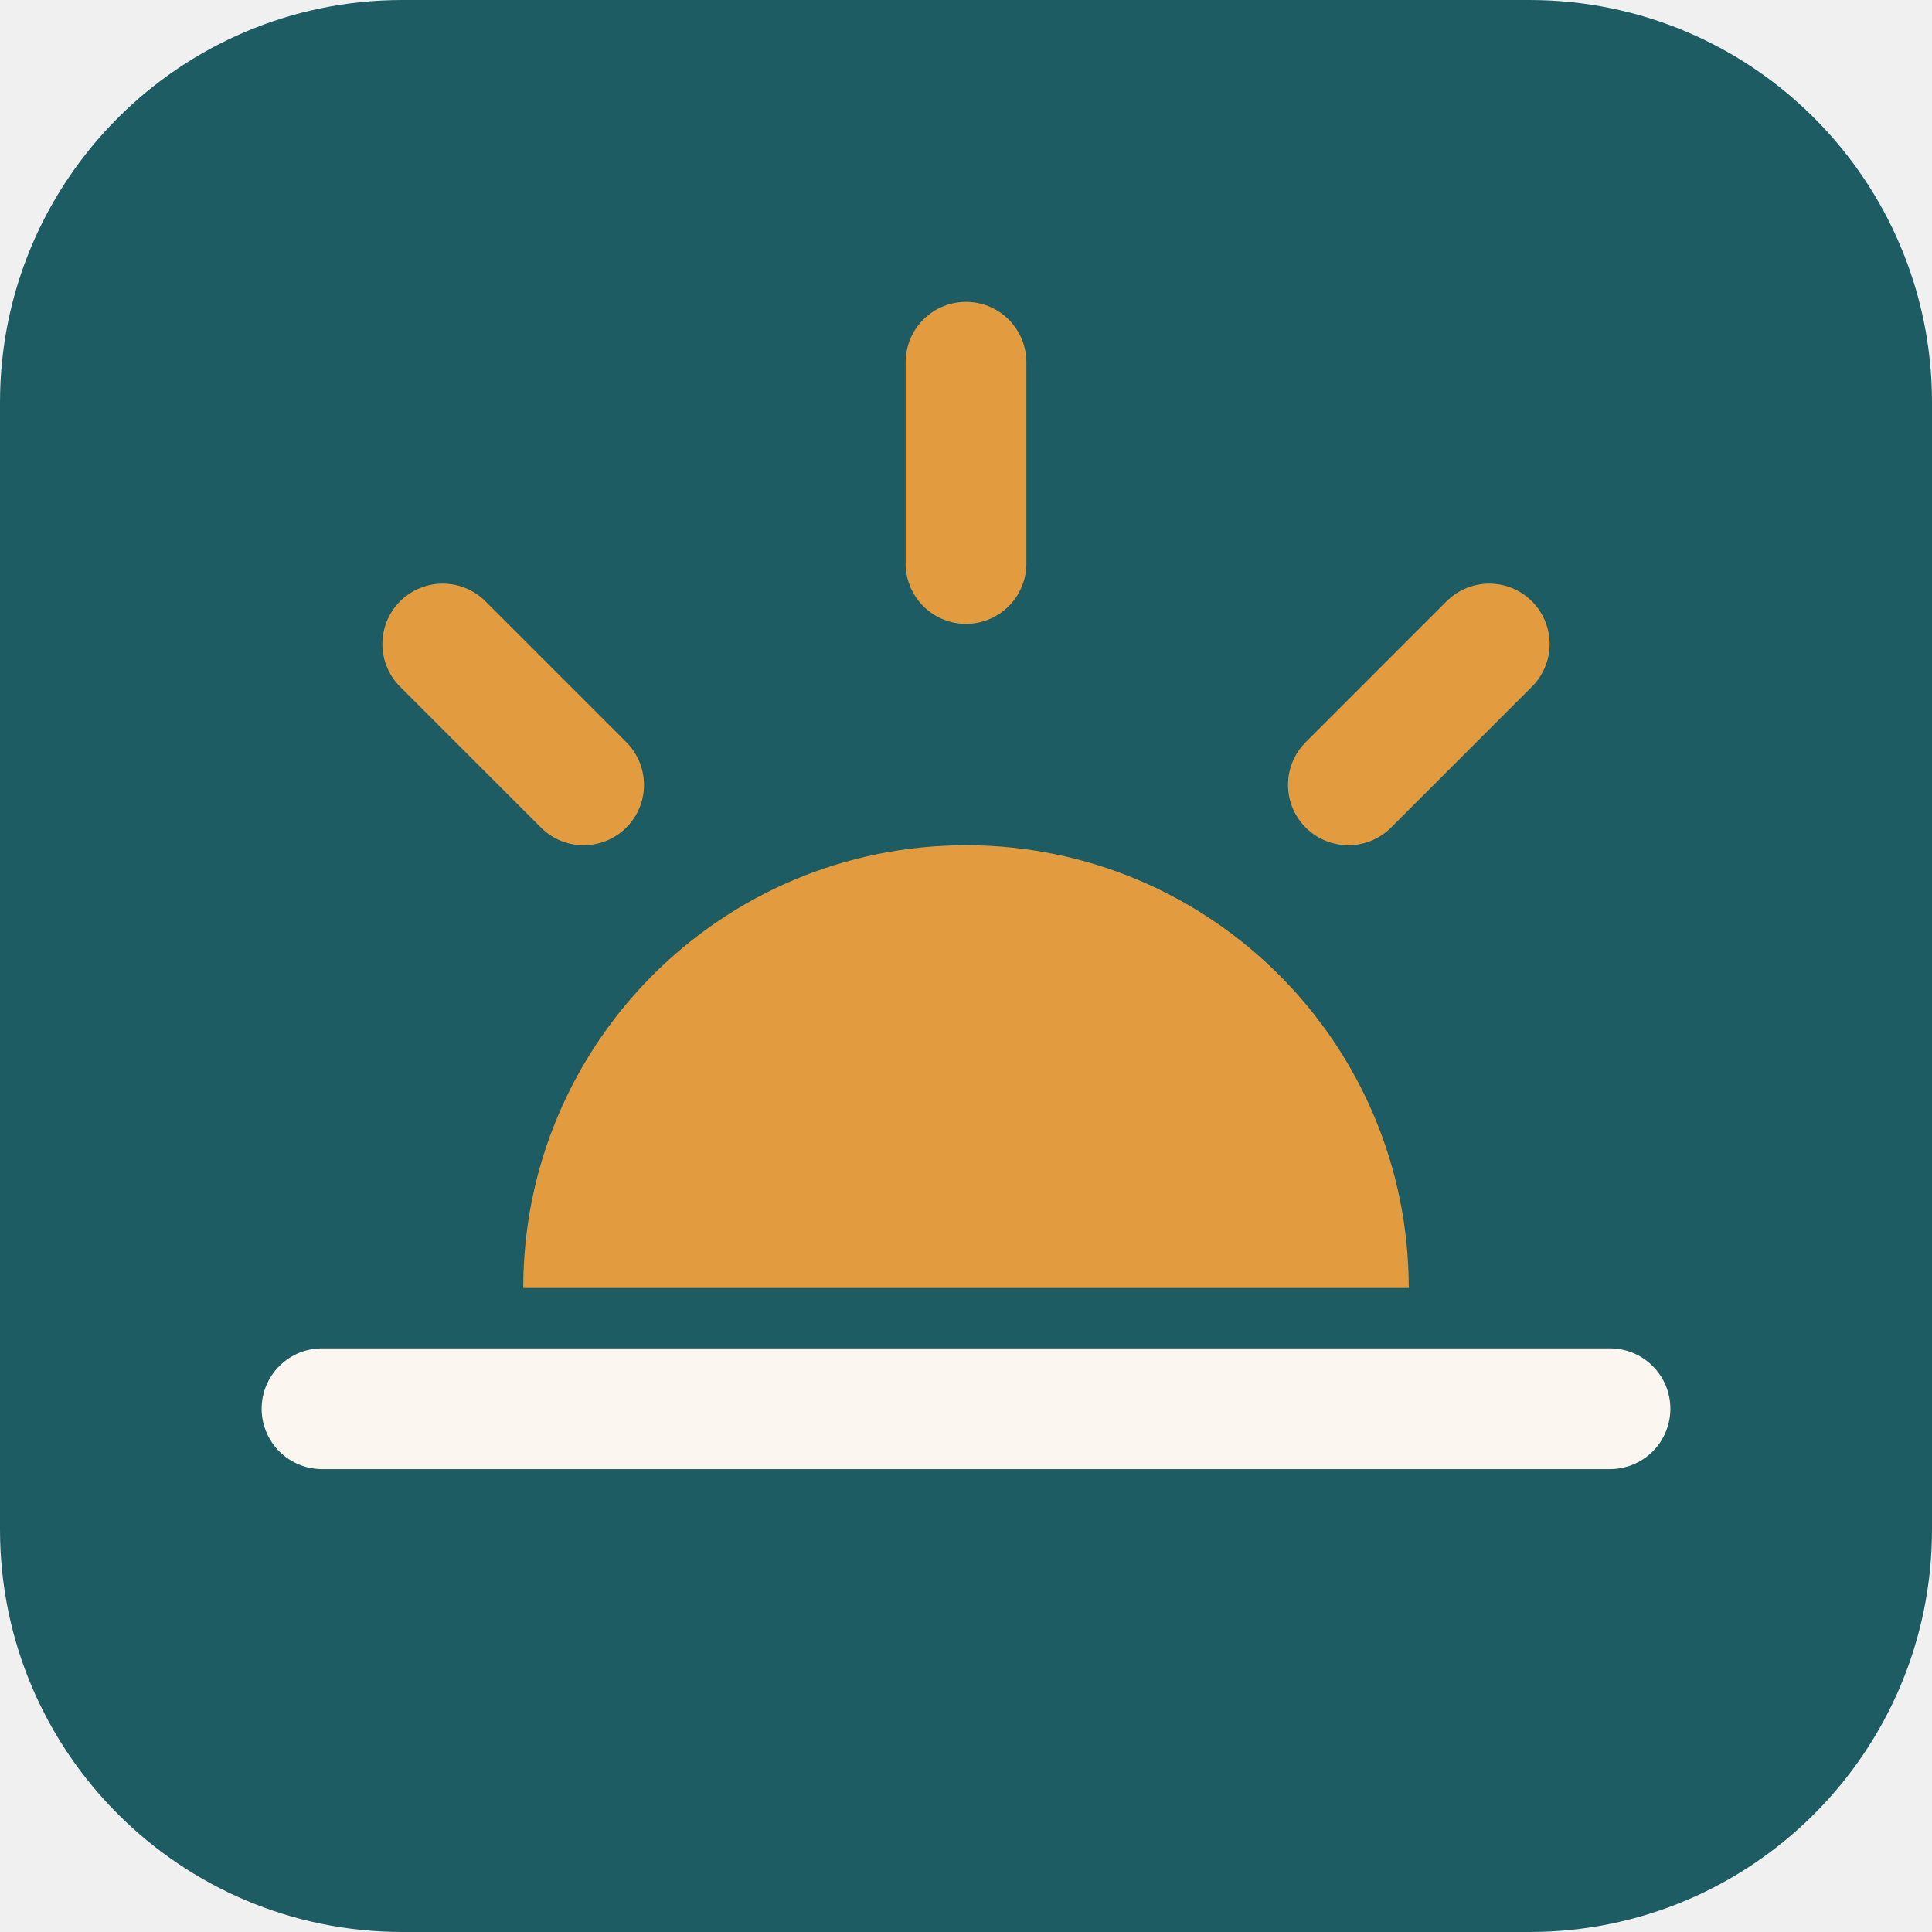
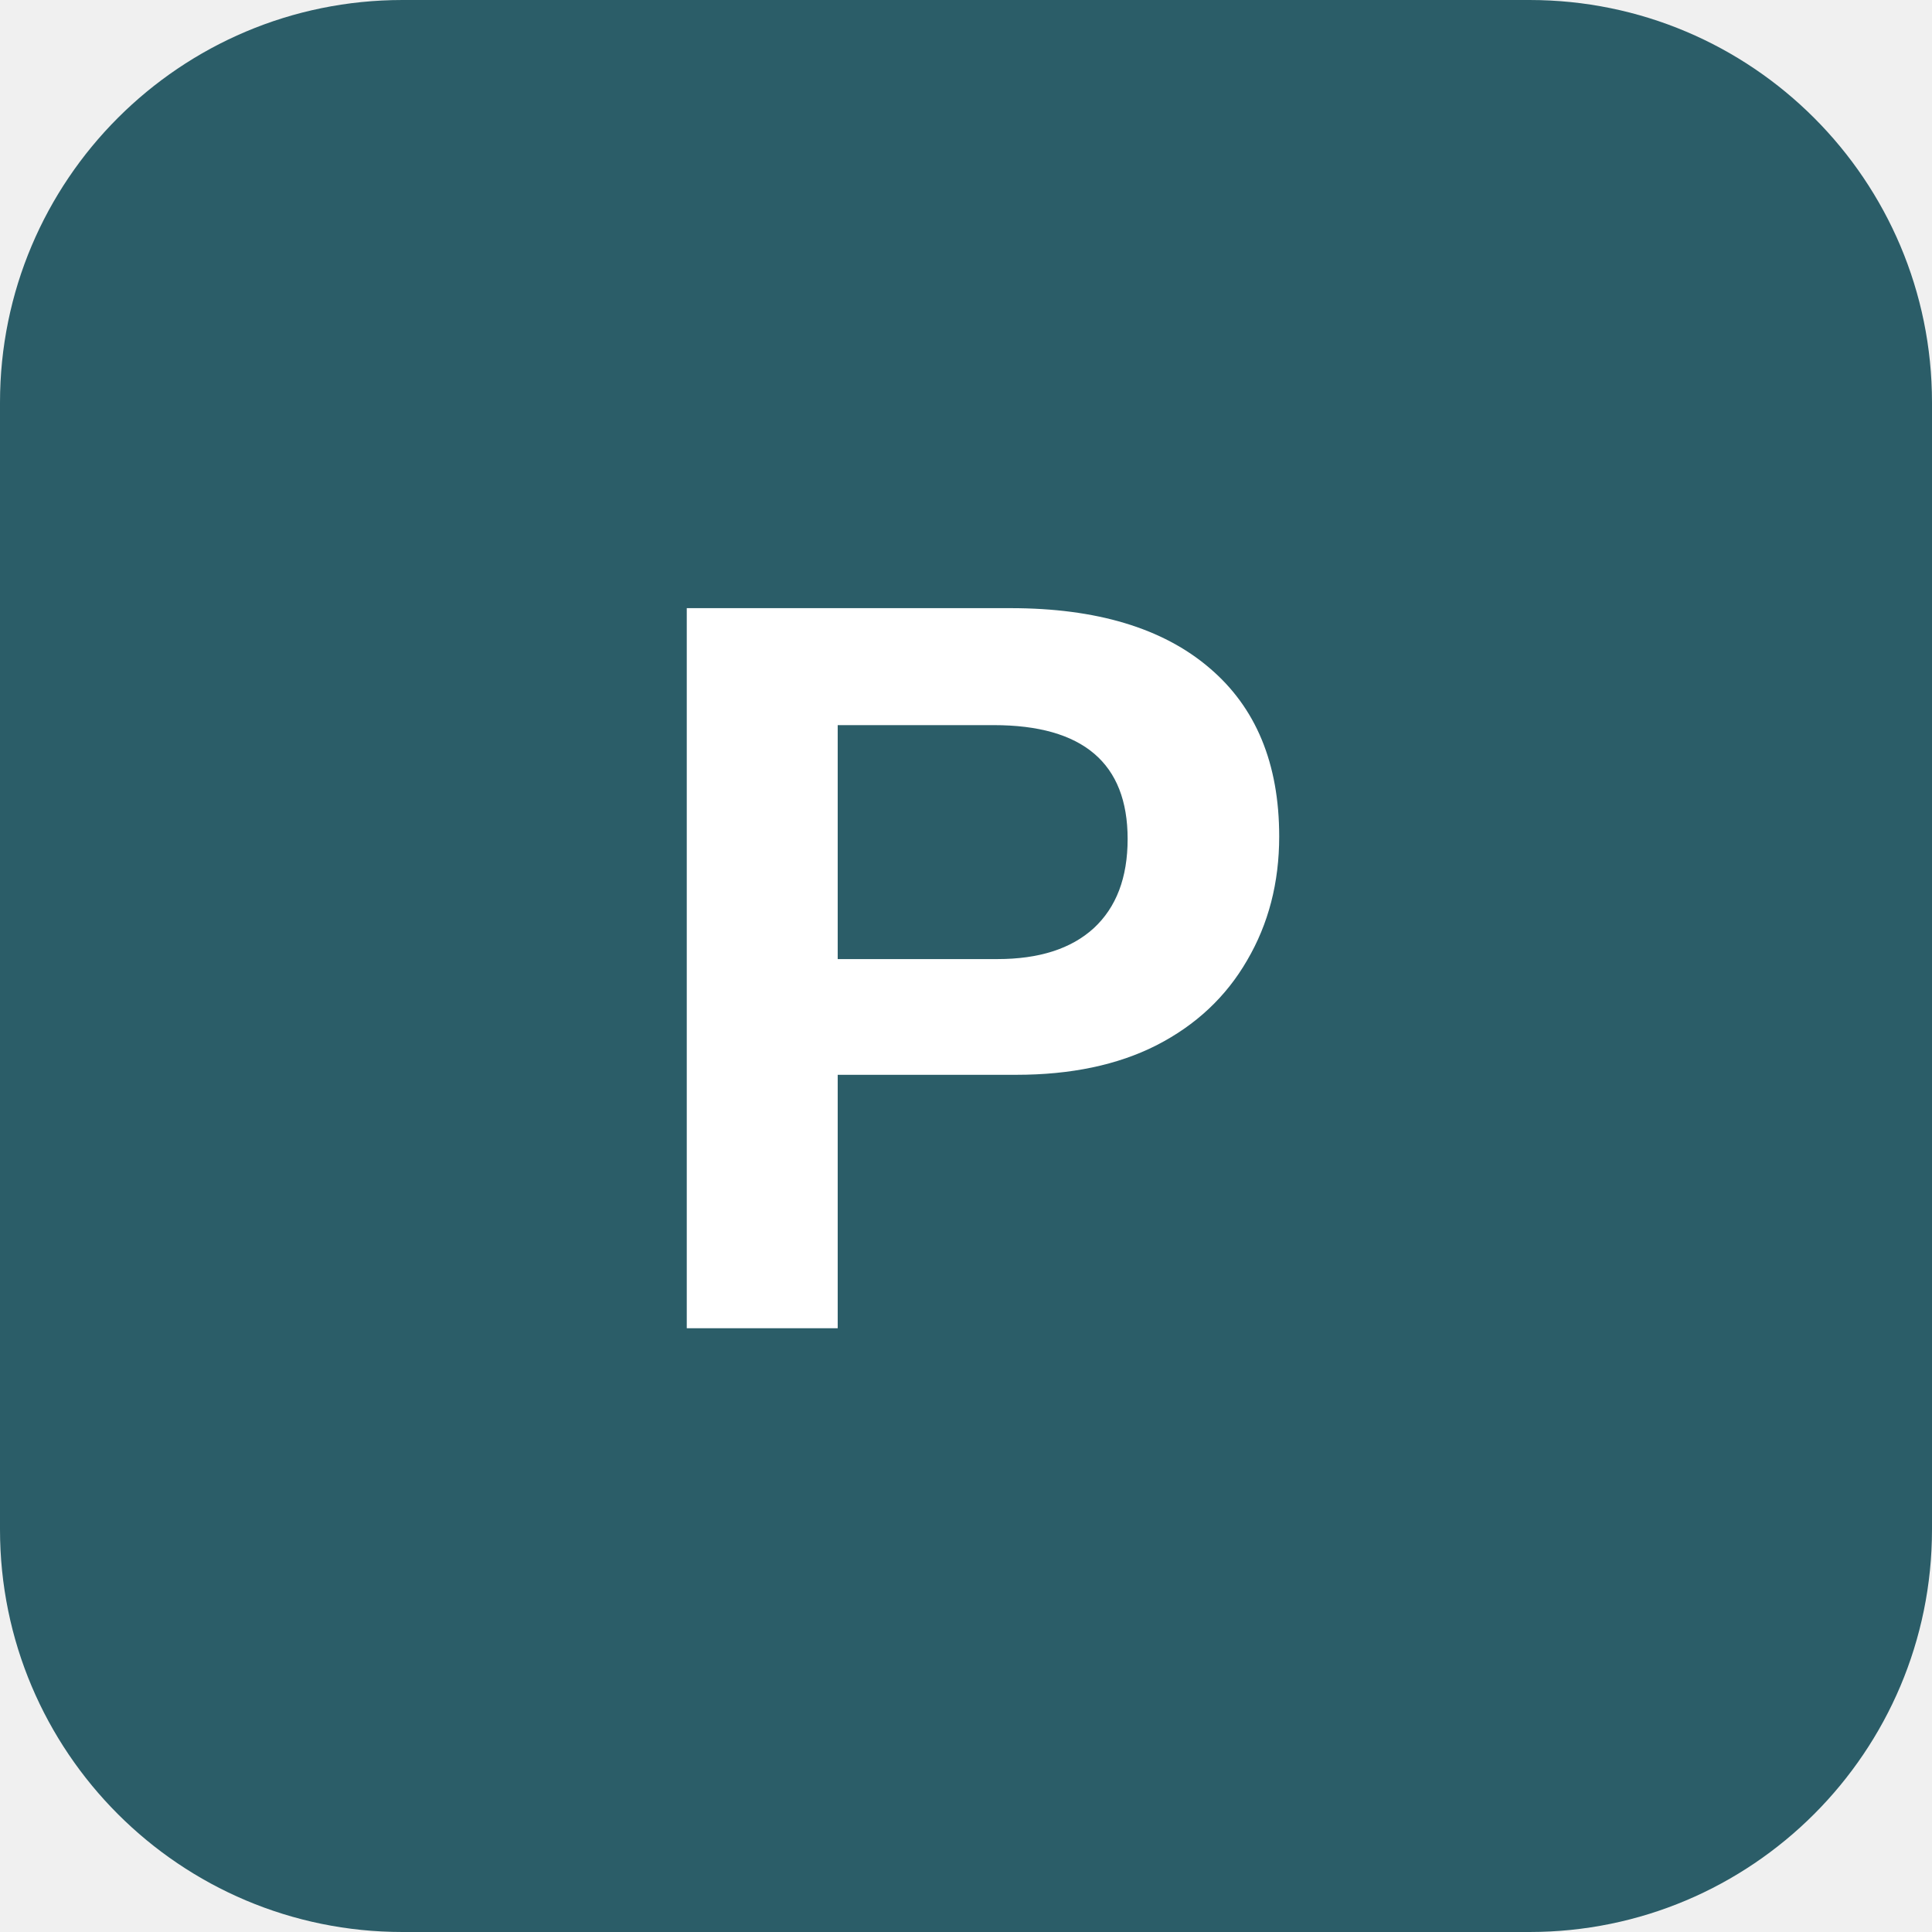
<svg xmlns="http://www.w3.org/2000/svg" viewBox="0 0 48 48">
-   <rect width="48" height="48" rx="10" fill="#1d5c63" />
-   <path d="M13 32a11 11 0 0 1 22 0z" fill="#e39b3f" />
-   <g stroke="#e39b3f" stroke-width="3" stroke-linecap="round">
-     <line x1="24" y1="9" x2="24" y2="14" />
-     <line x1="11" y1="16" x2="14.5" y2="19.5" />
-     <line x1="37" y1="16" x2="33.5" y2="19.5" />
-   </g>
-   <line x1="8" y1="35" x2="40" y2="35" stroke="#fbf7f0" stroke-width="3" stroke-linecap="round" />
+   <rect width="48" height="48" rx="10" fill="#2b5d68" />
+   <text x="24" y="33" text-anchor="middle" font-family="Arial, Helvetica, sans-serif" font-weight="700" font-size="26" fill="#fff">P</text>
</svg>
